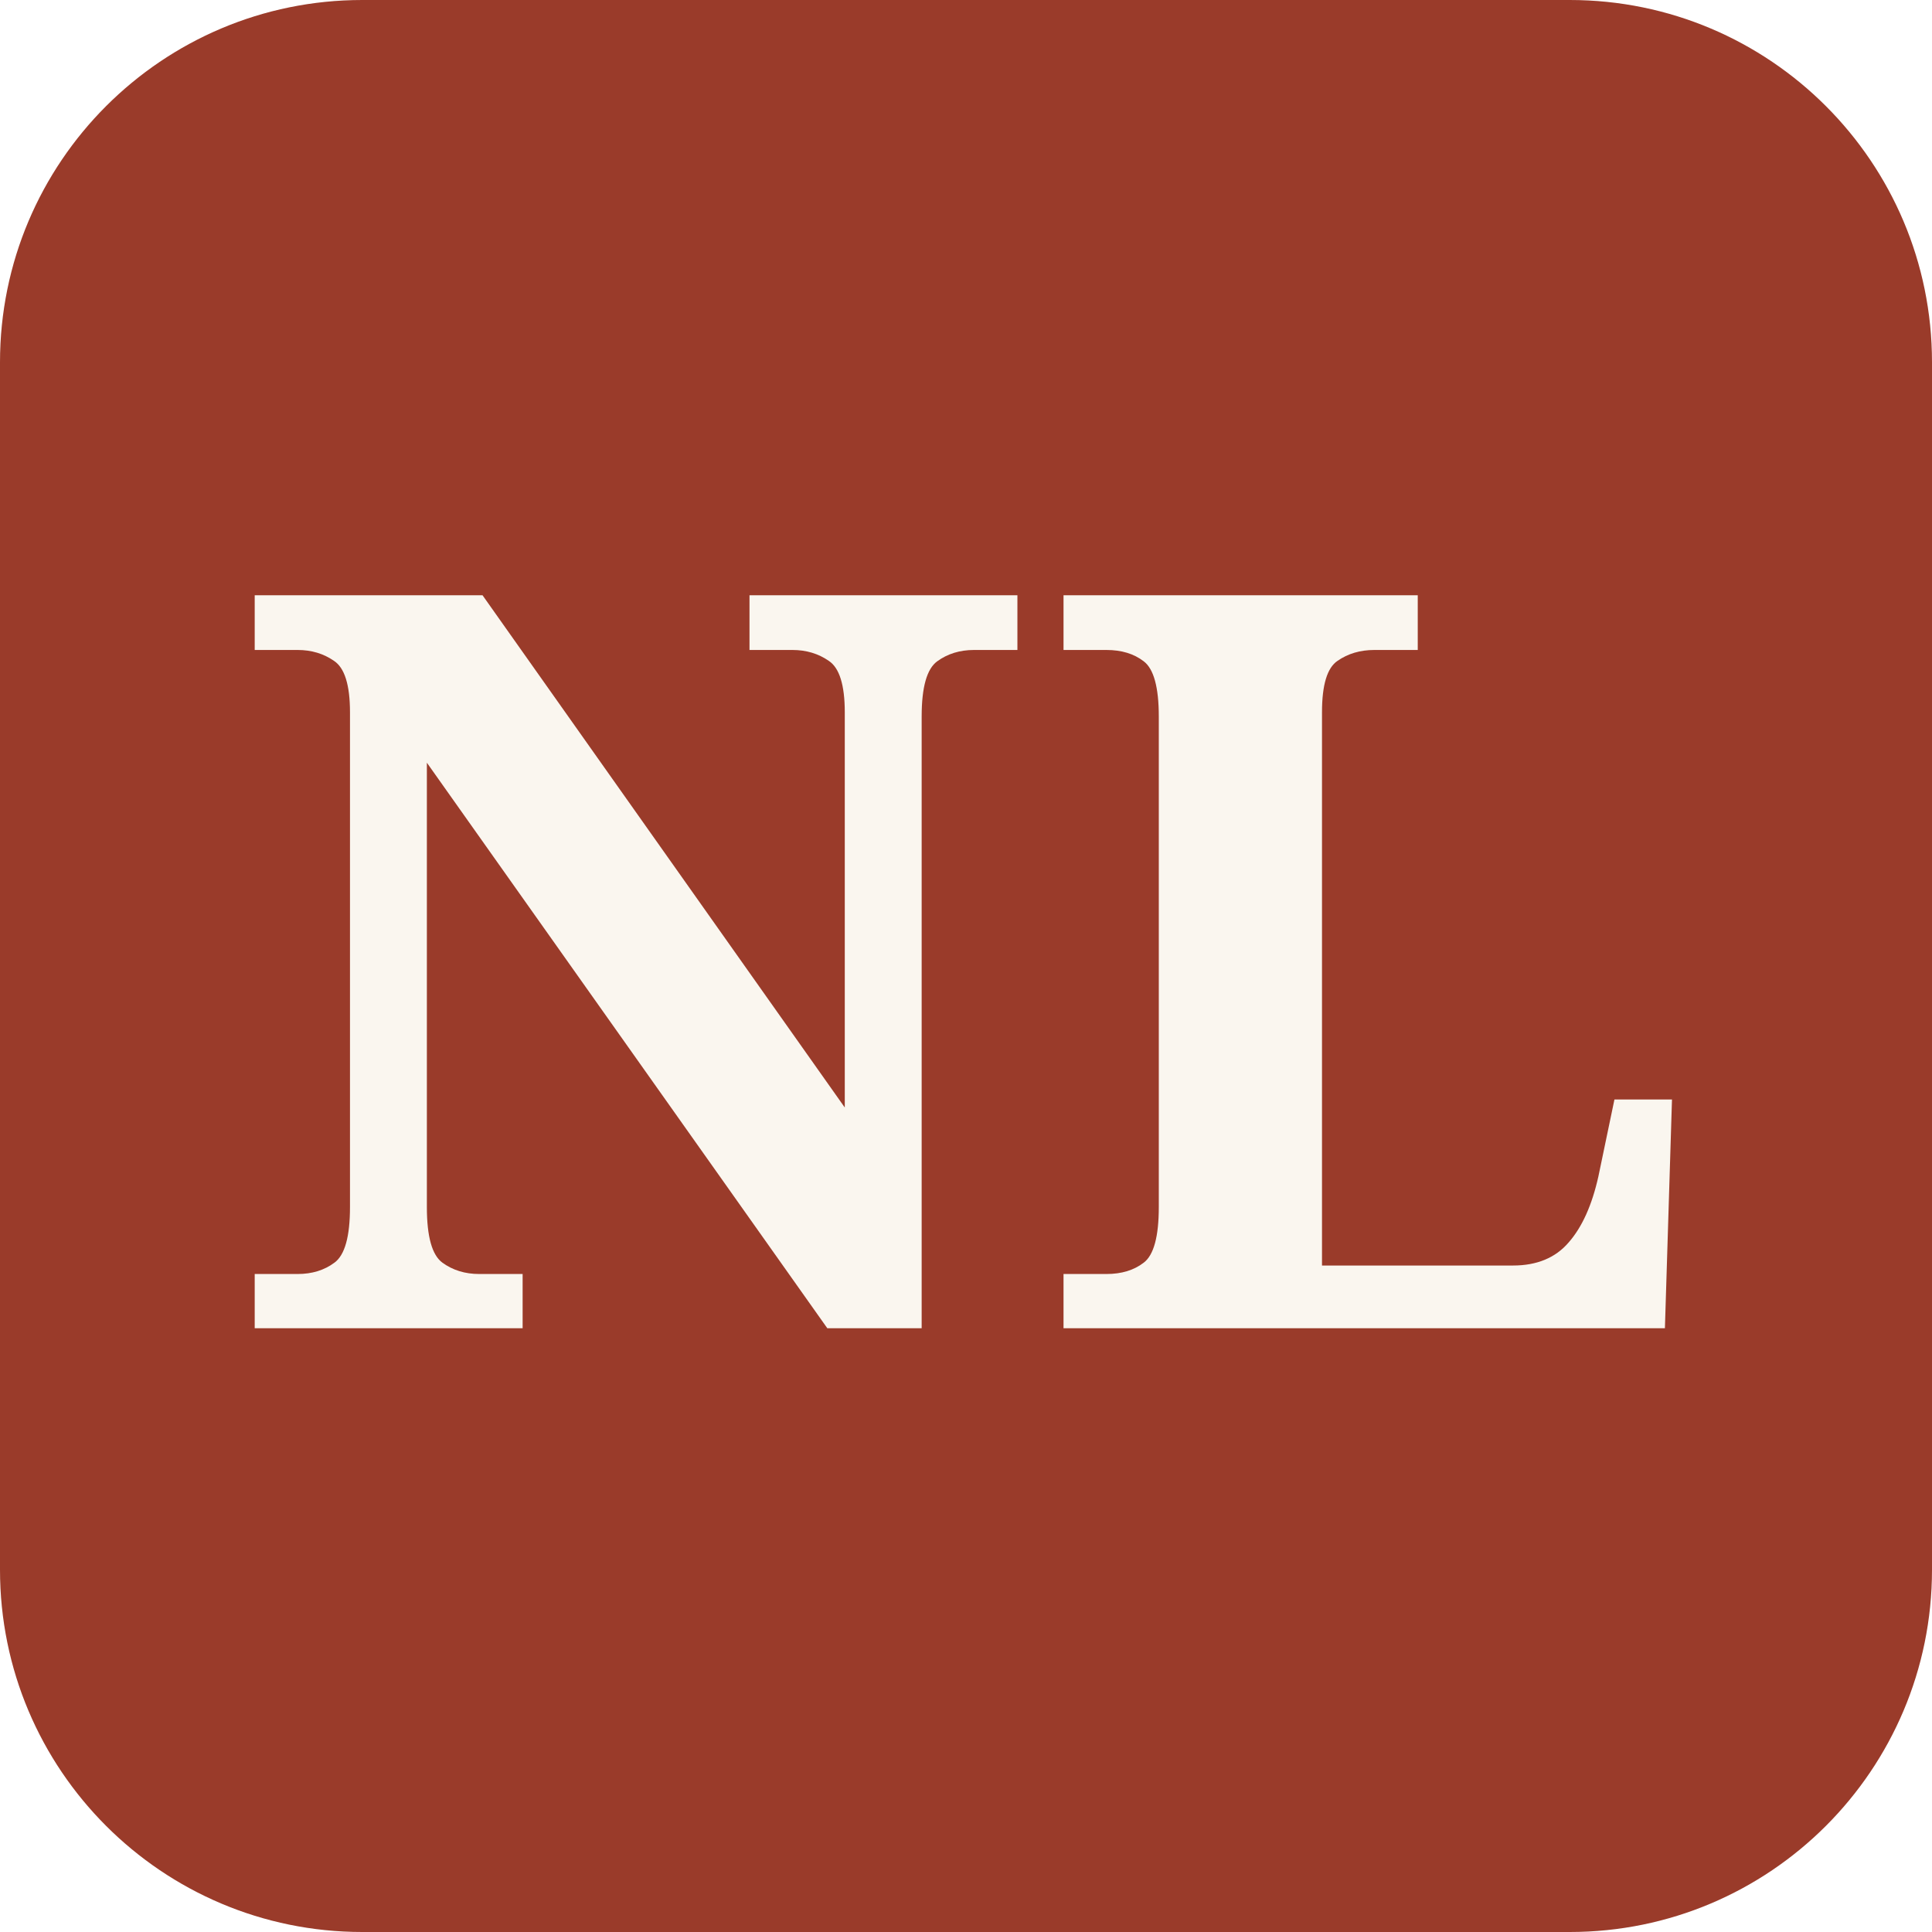
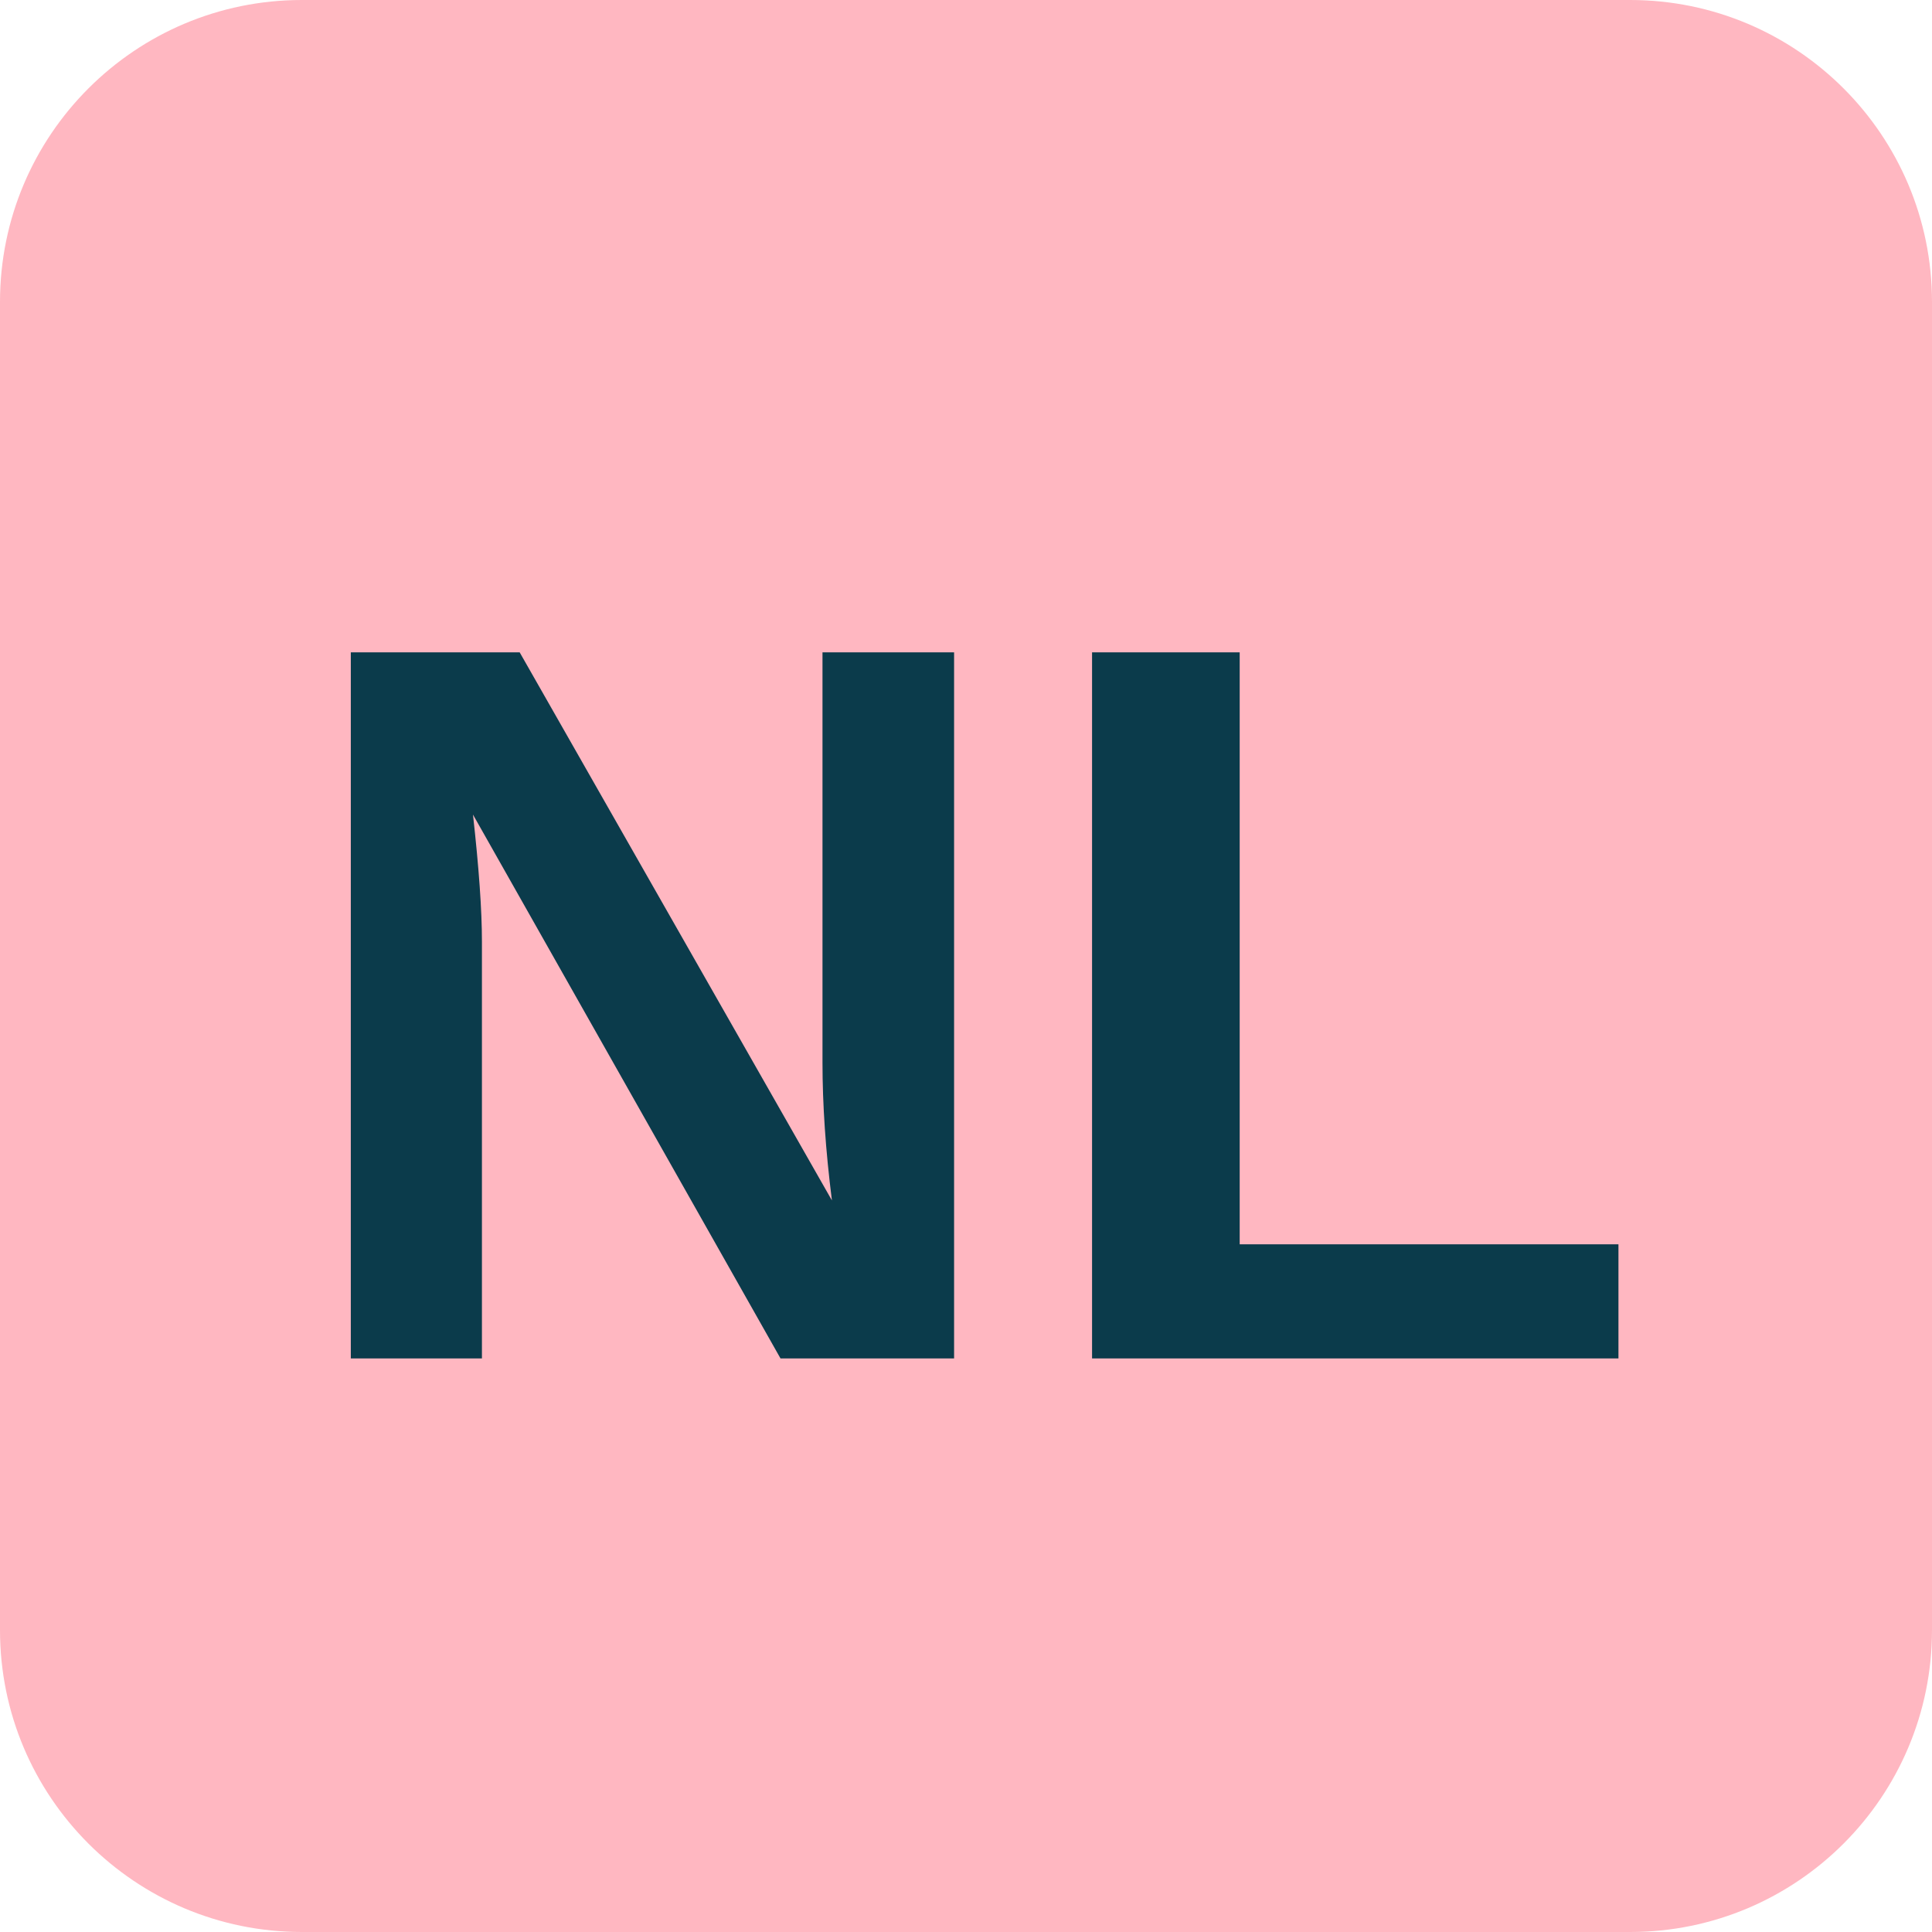
<svg xmlns="http://www.w3.org/2000/svg" viewBox="0 0 64 64">
-   <rect width="64" height="64" rx="12" fill="#9a3b2a" />
-   <text x="32" y="44" text-anchor="middle" font-family="Georgia, serif" font-size="34" font-weight="700" fill="#faf6ef">NL</text>
+   <rect width="64" height="64" rx="10" fill="#ffb7c1" />
+   <text x="32" y="45" text-anchor="middle" font-family="Oswald, 'Arial Narrow', Arial, sans-serif" font-size="34" font-weight="700" fill="#0b3b4b">NL</text>
</svg>
